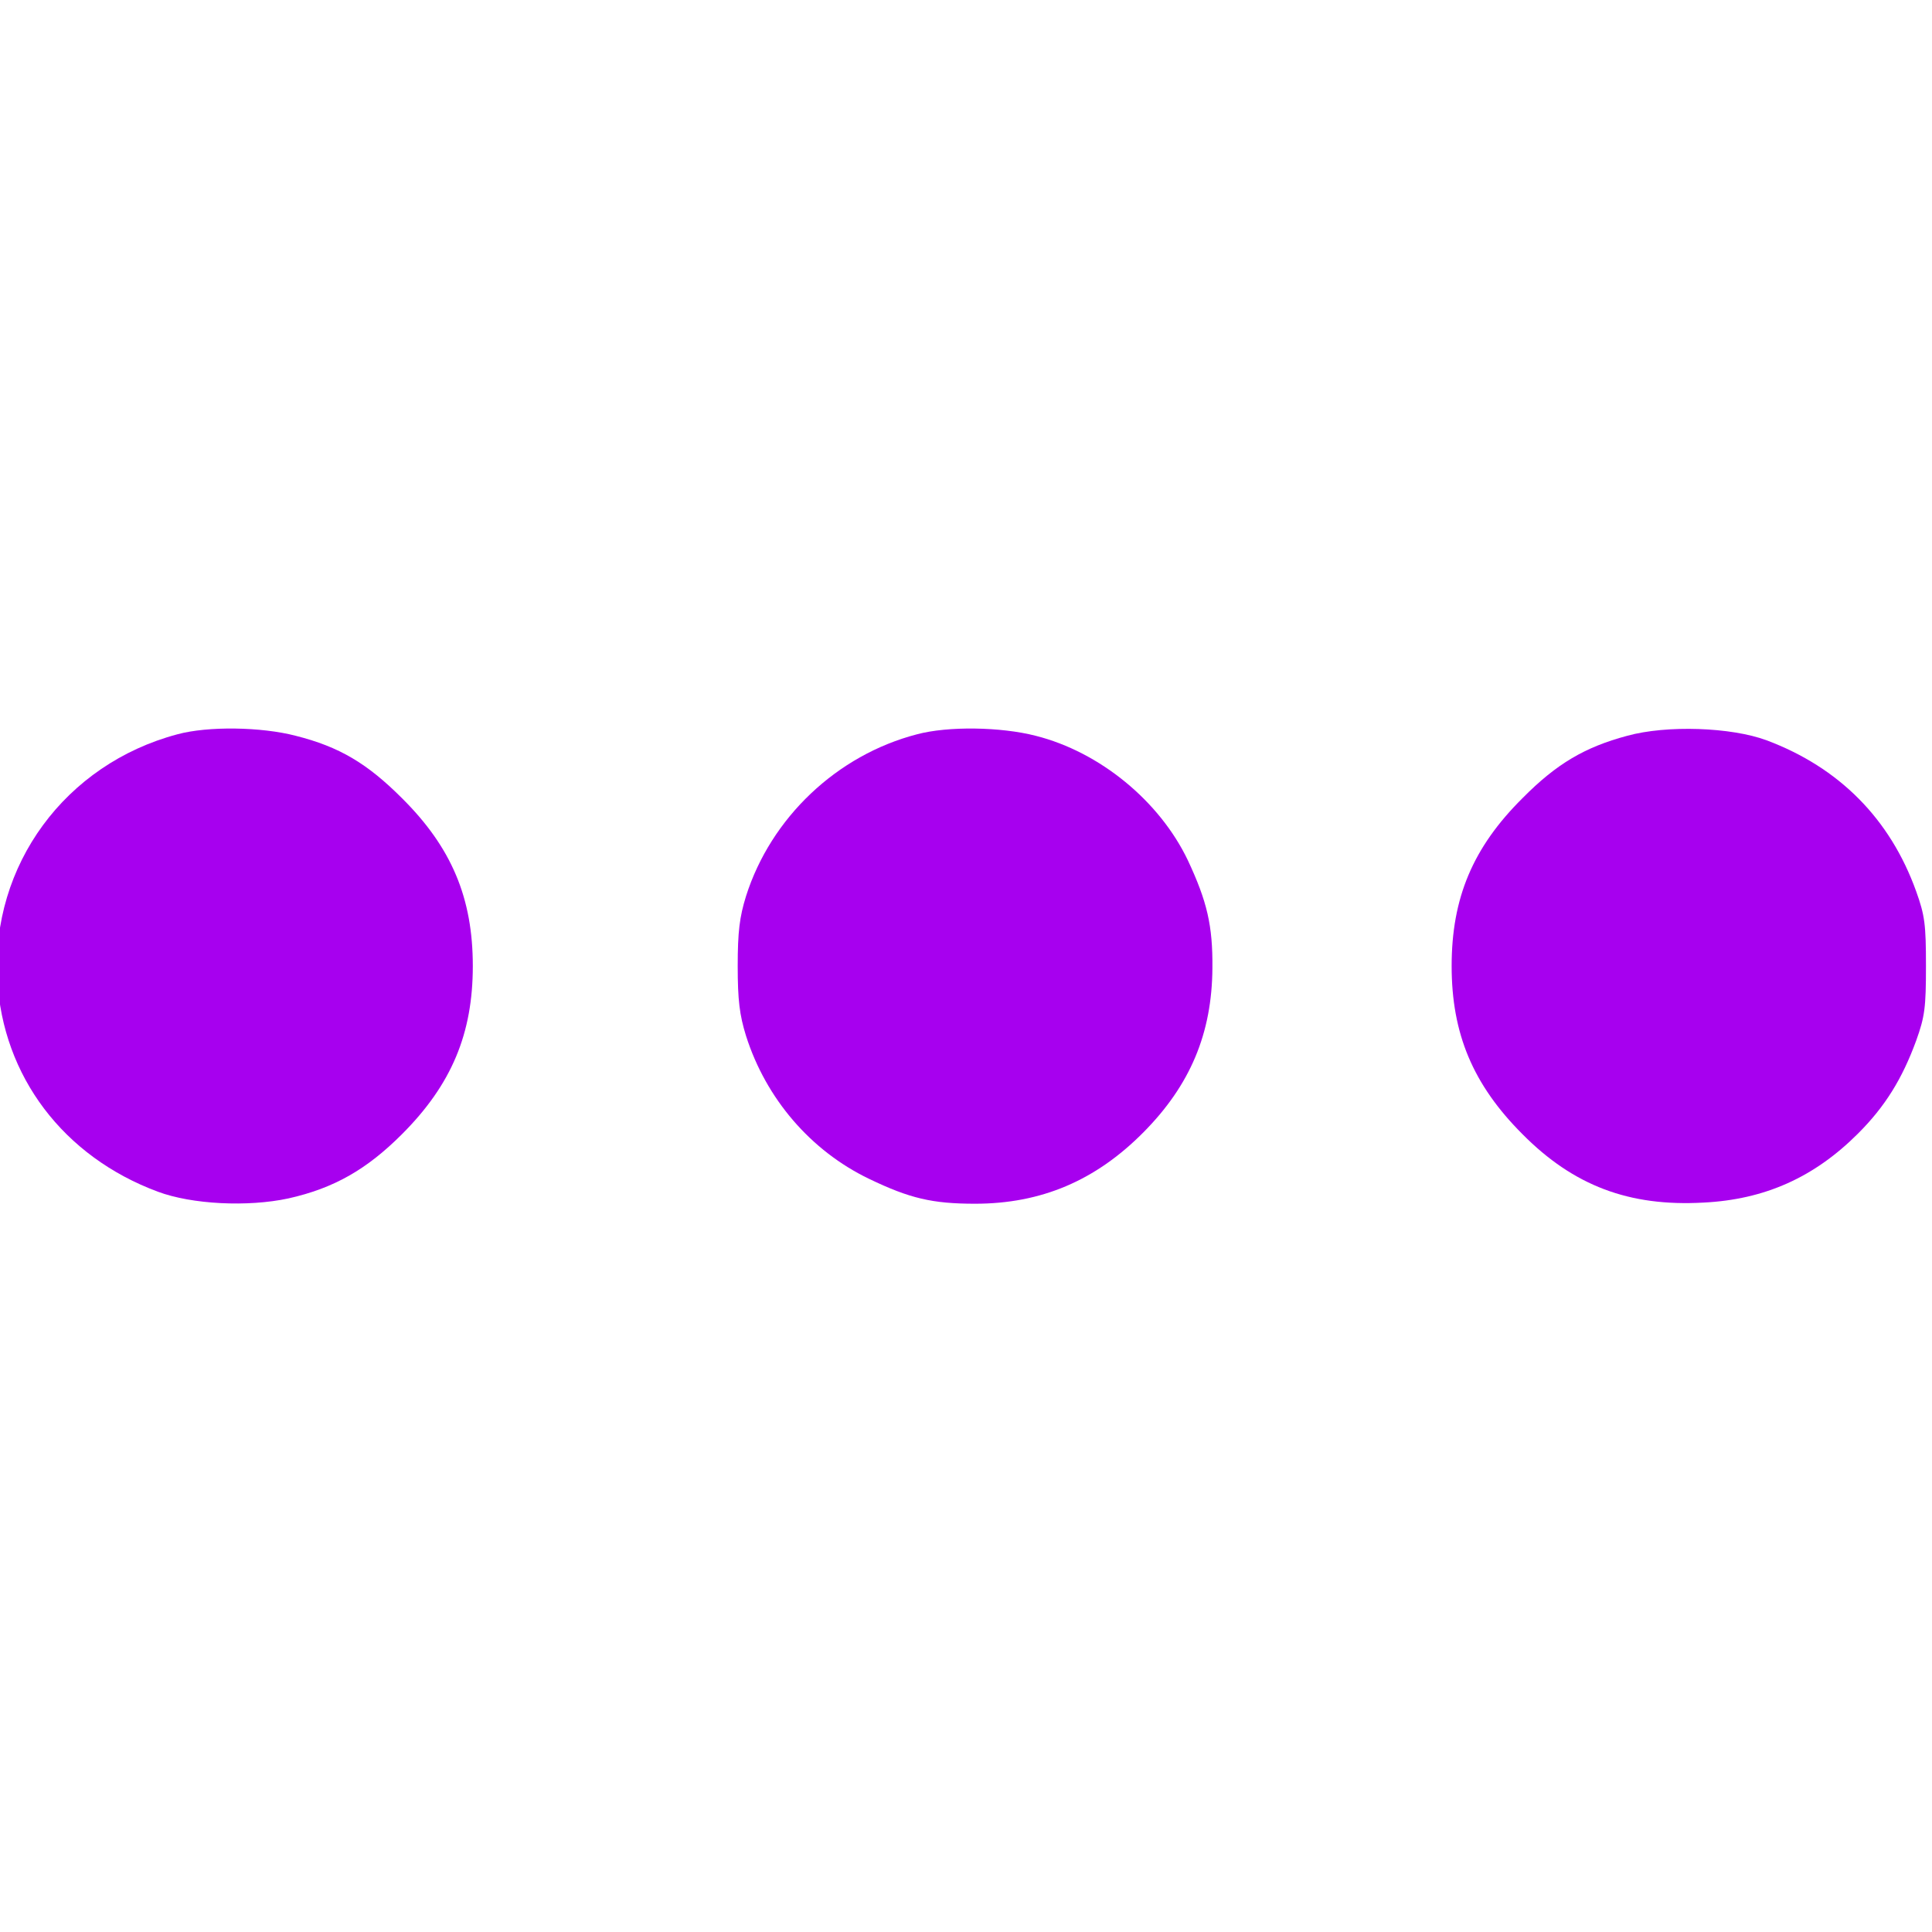
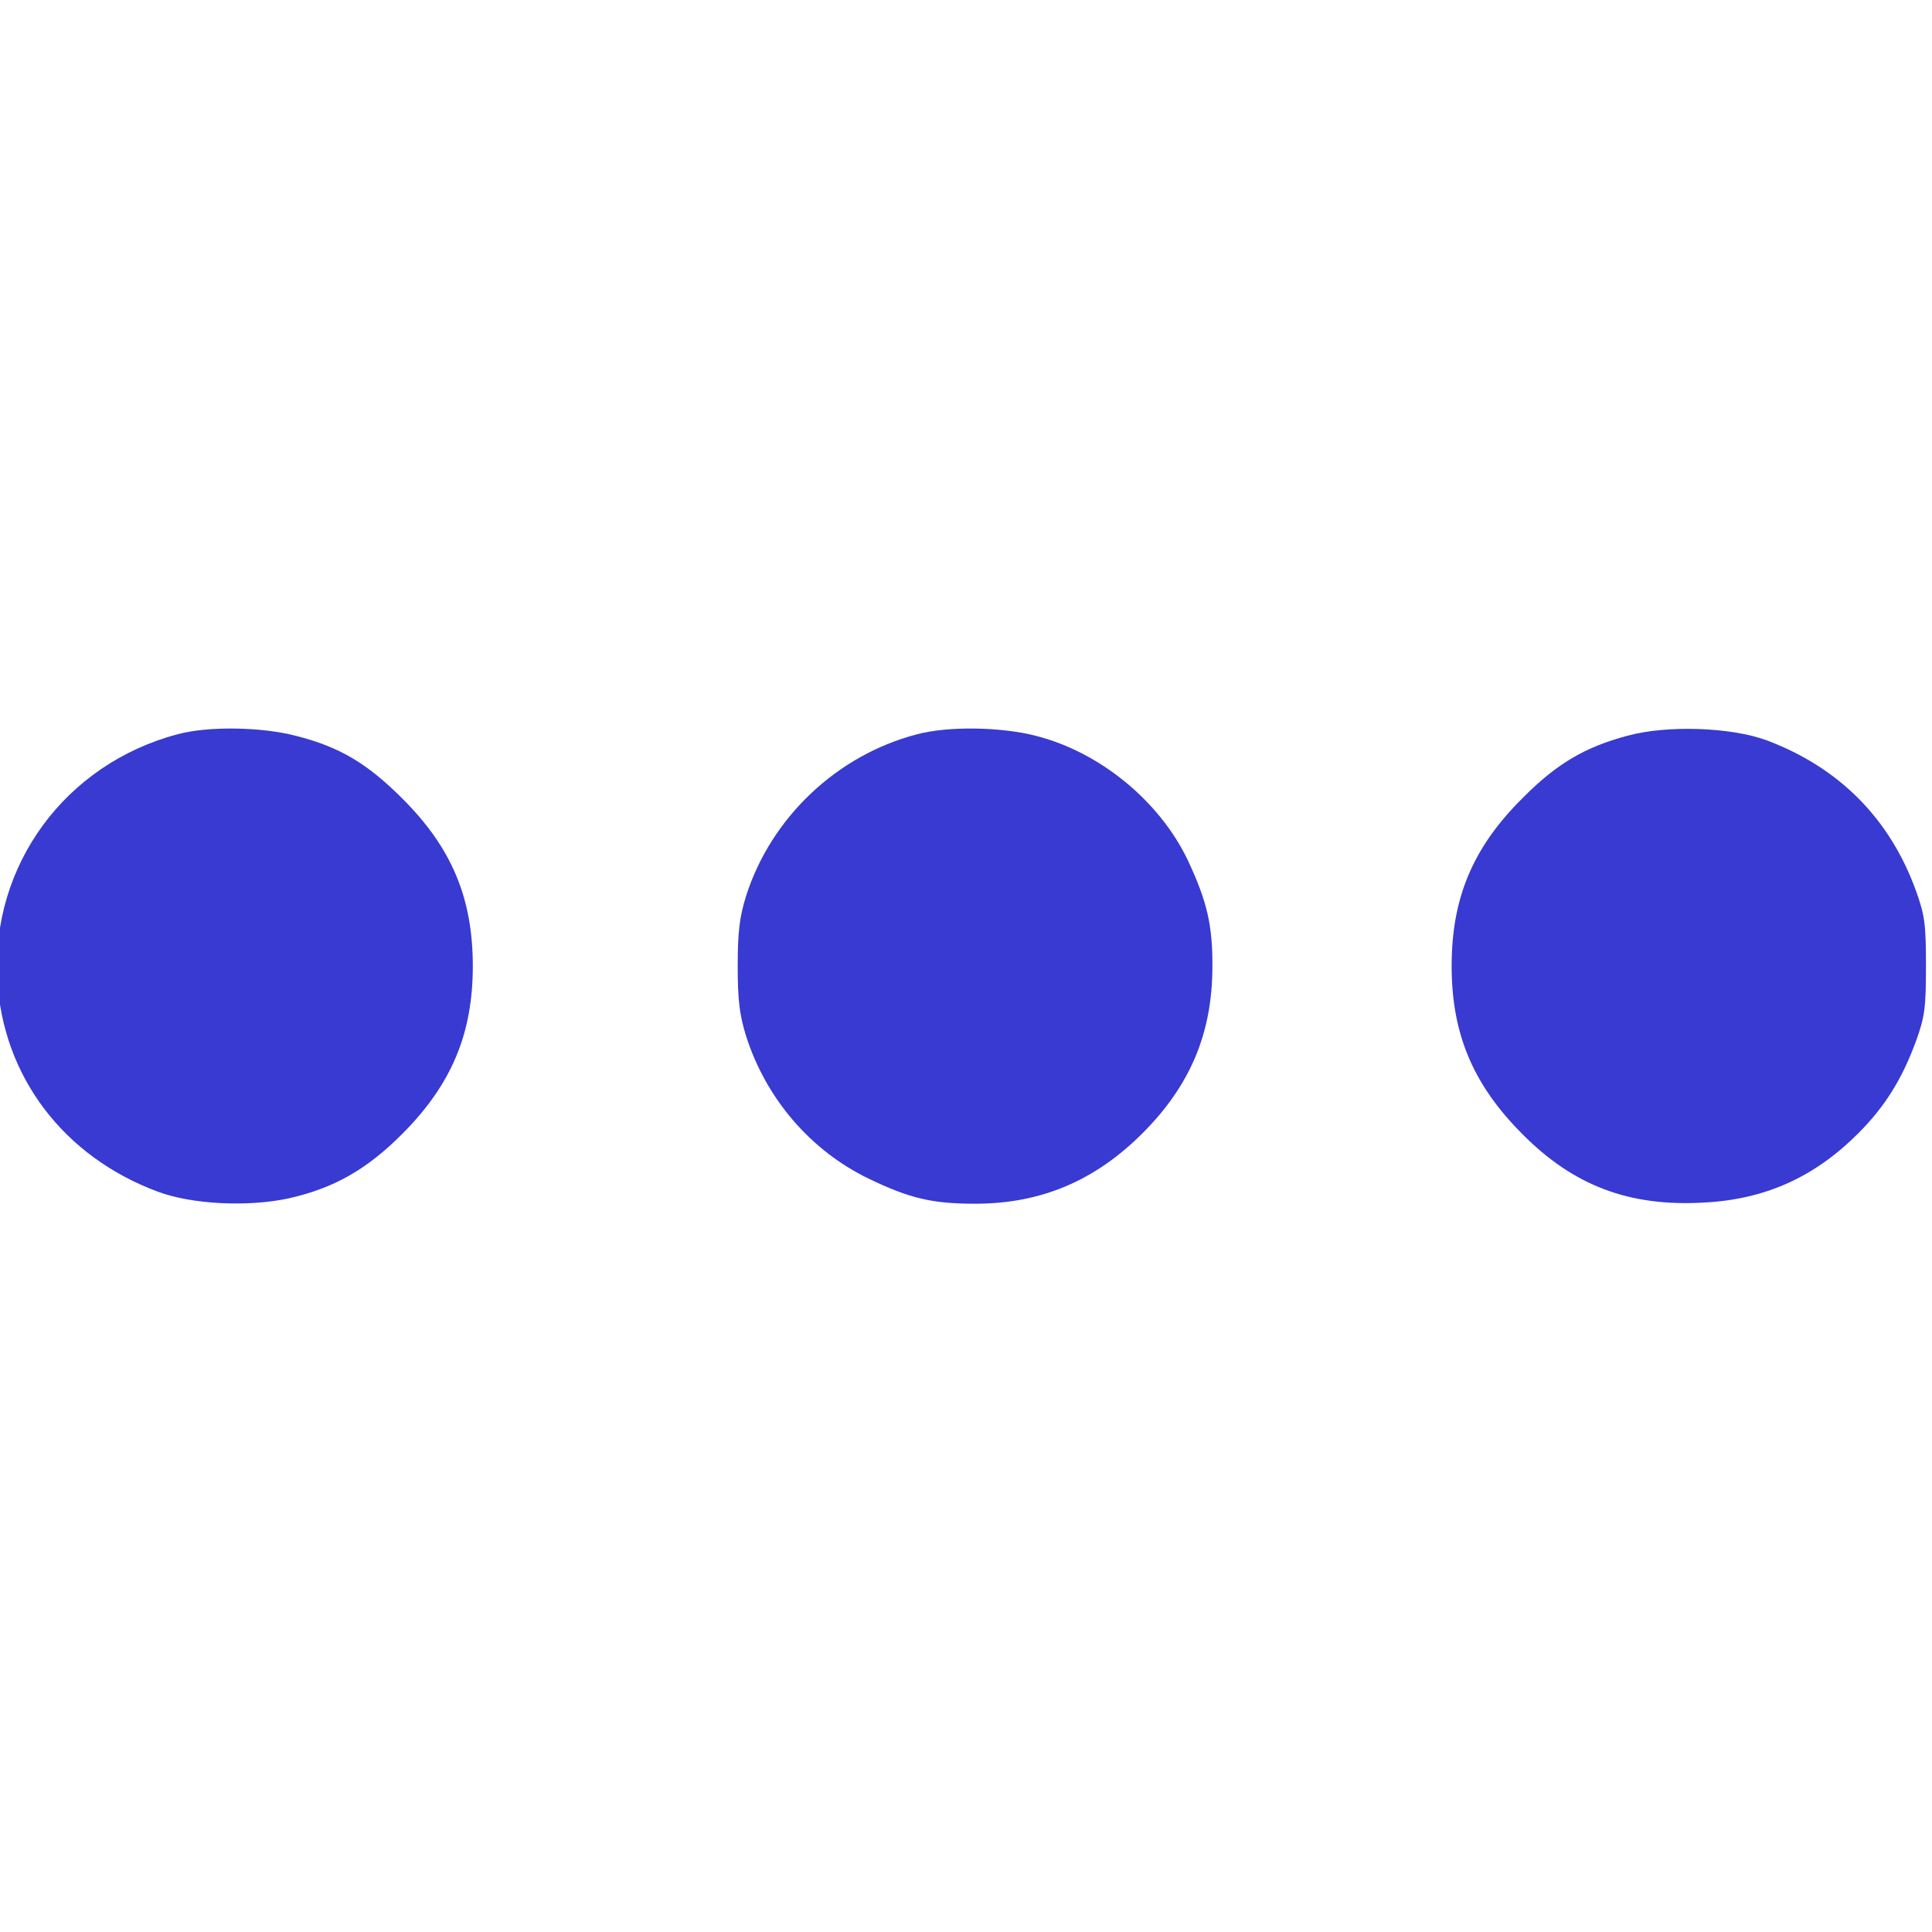
<svg xmlns="http://www.w3.org/2000/svg" width="512" height="512" preserveAspectRatio="xMidYMid meet" version="1.0">
  <g class="layer">
    <g fill="#000000" id="svg_1" transform="matrix(0.1 0 0 -0.1 0 0)">
-       <path d="m470,-1946c-297,-79 -494,-347 -477,-650c14,-256 175,-469 425,-562c91,-34 239,-41 346,-18c121,27 208,77 301,170c132,132 188,267 188,446c0,180 -56,314 -188,445c-92,92 -166,136 -281,165c-92,24 -233,26 -314,4z" fill="#a700ef" id="svg_2" />
-       <path d="m2430,-1946c-212,-55 -387,-221 -453,-429c-17,-55 -22,-94 -22,-185c0,-91 5,-130 22,-185c53,-167 172,-305 326,-379c108,-52 168,-66 281,-66c175,0 319,61 446,189c124,125 182,262 183,436c1,112 -14,176 -65,285c-75,157 -233,287 -403,330c-93,24 -233,26 -315,4z" fill="#a700ef" id="svg_3" />
-       <path d="m4312,-1950c-112,-30 -187,-74 -277,-165c-132,-131 -188,-265 -188,-445c0,-179 56,-314 188,-446c135,-136 282,-192 479,-181c163,8 294,67 410,183c72,72 117,145 154,246c23,64 26,88 26,198c0,110 -3,134 -26,198c-69,192 -204,328 -396,400c-94,35 -265,41 -370,12z" fill="#a700ef" id="svg_4" />
+       <path d="m470,-1946c-297,-79 -494,-347 -477,-650c14,-256 175,-469 425,-562c91,-34 239,-41 346,-18c121,27 208,77 301,170c132,132 188,267 188,446c0,180 -56,314 -188,445c-92,92 -166,136 -281,165c-92,24 -233,26 -314,4z" fill="#383ad1" id="svg_2" />
+       <path d="m2430,-1946c-212,-55 -387,-221 -453,-429c-17,-55 -22,-94 -22,-185c0,-91 5,-130 22,-185c53,-167 172,-305 326,-379c108,-52 168,-66 281,-66c175,0 319,61 446,189c124,125 182,262 183,436c1,112 -14,176 -65,285c-75,157 -233,287 -403,330c-93,24 -233,26 -315,4z" fill="#383ad1" id="svg_3" />
+       <path d="m4312,-1950c-112,-30 -187,-74 -277,-165c-132,-131 -188,-265 -188,-445c0,-179 56,-314 188,-446c135,-136 282,-192 479,-181c163,8 294,67 410,183c72,72 117,145 154,246c23,64 26,88 26,198c0,110 -3,134 -26,198c-69,192 -204,328 -396,400c-94,35 -265,41 -370,12z" fill="#383ad1" id="svg_4" />
    </g>
  </g>
</svg>
